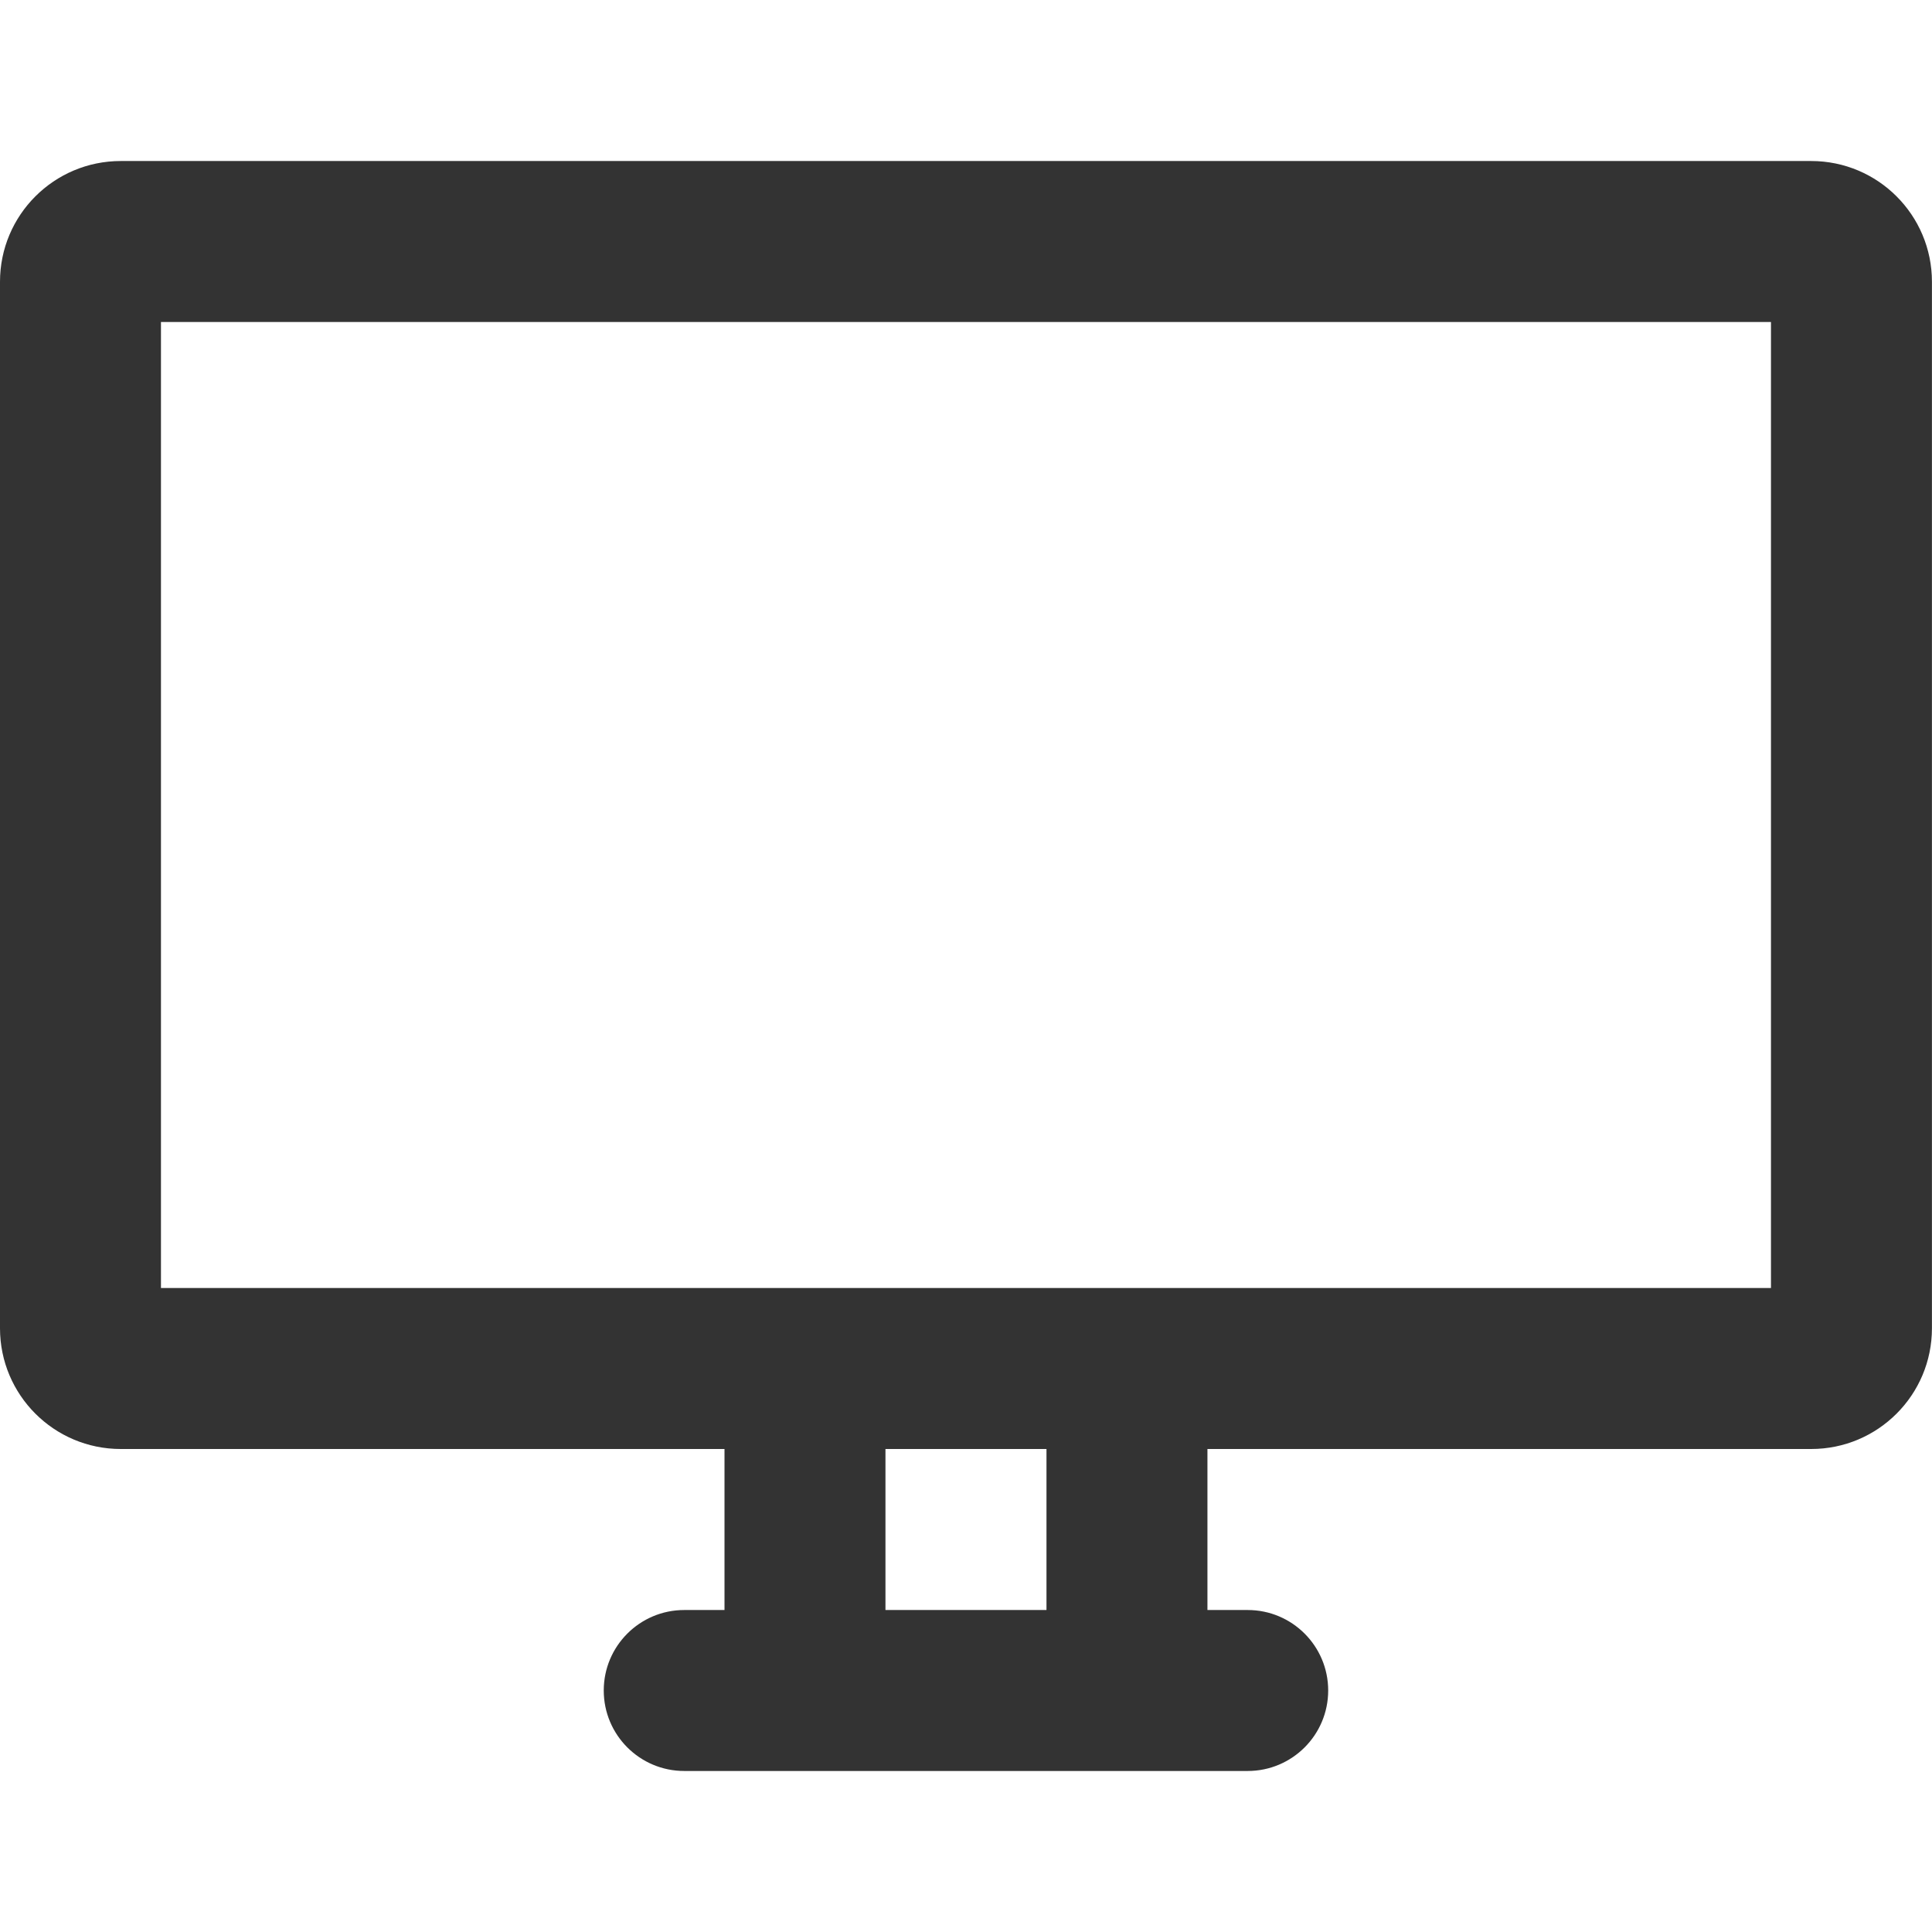
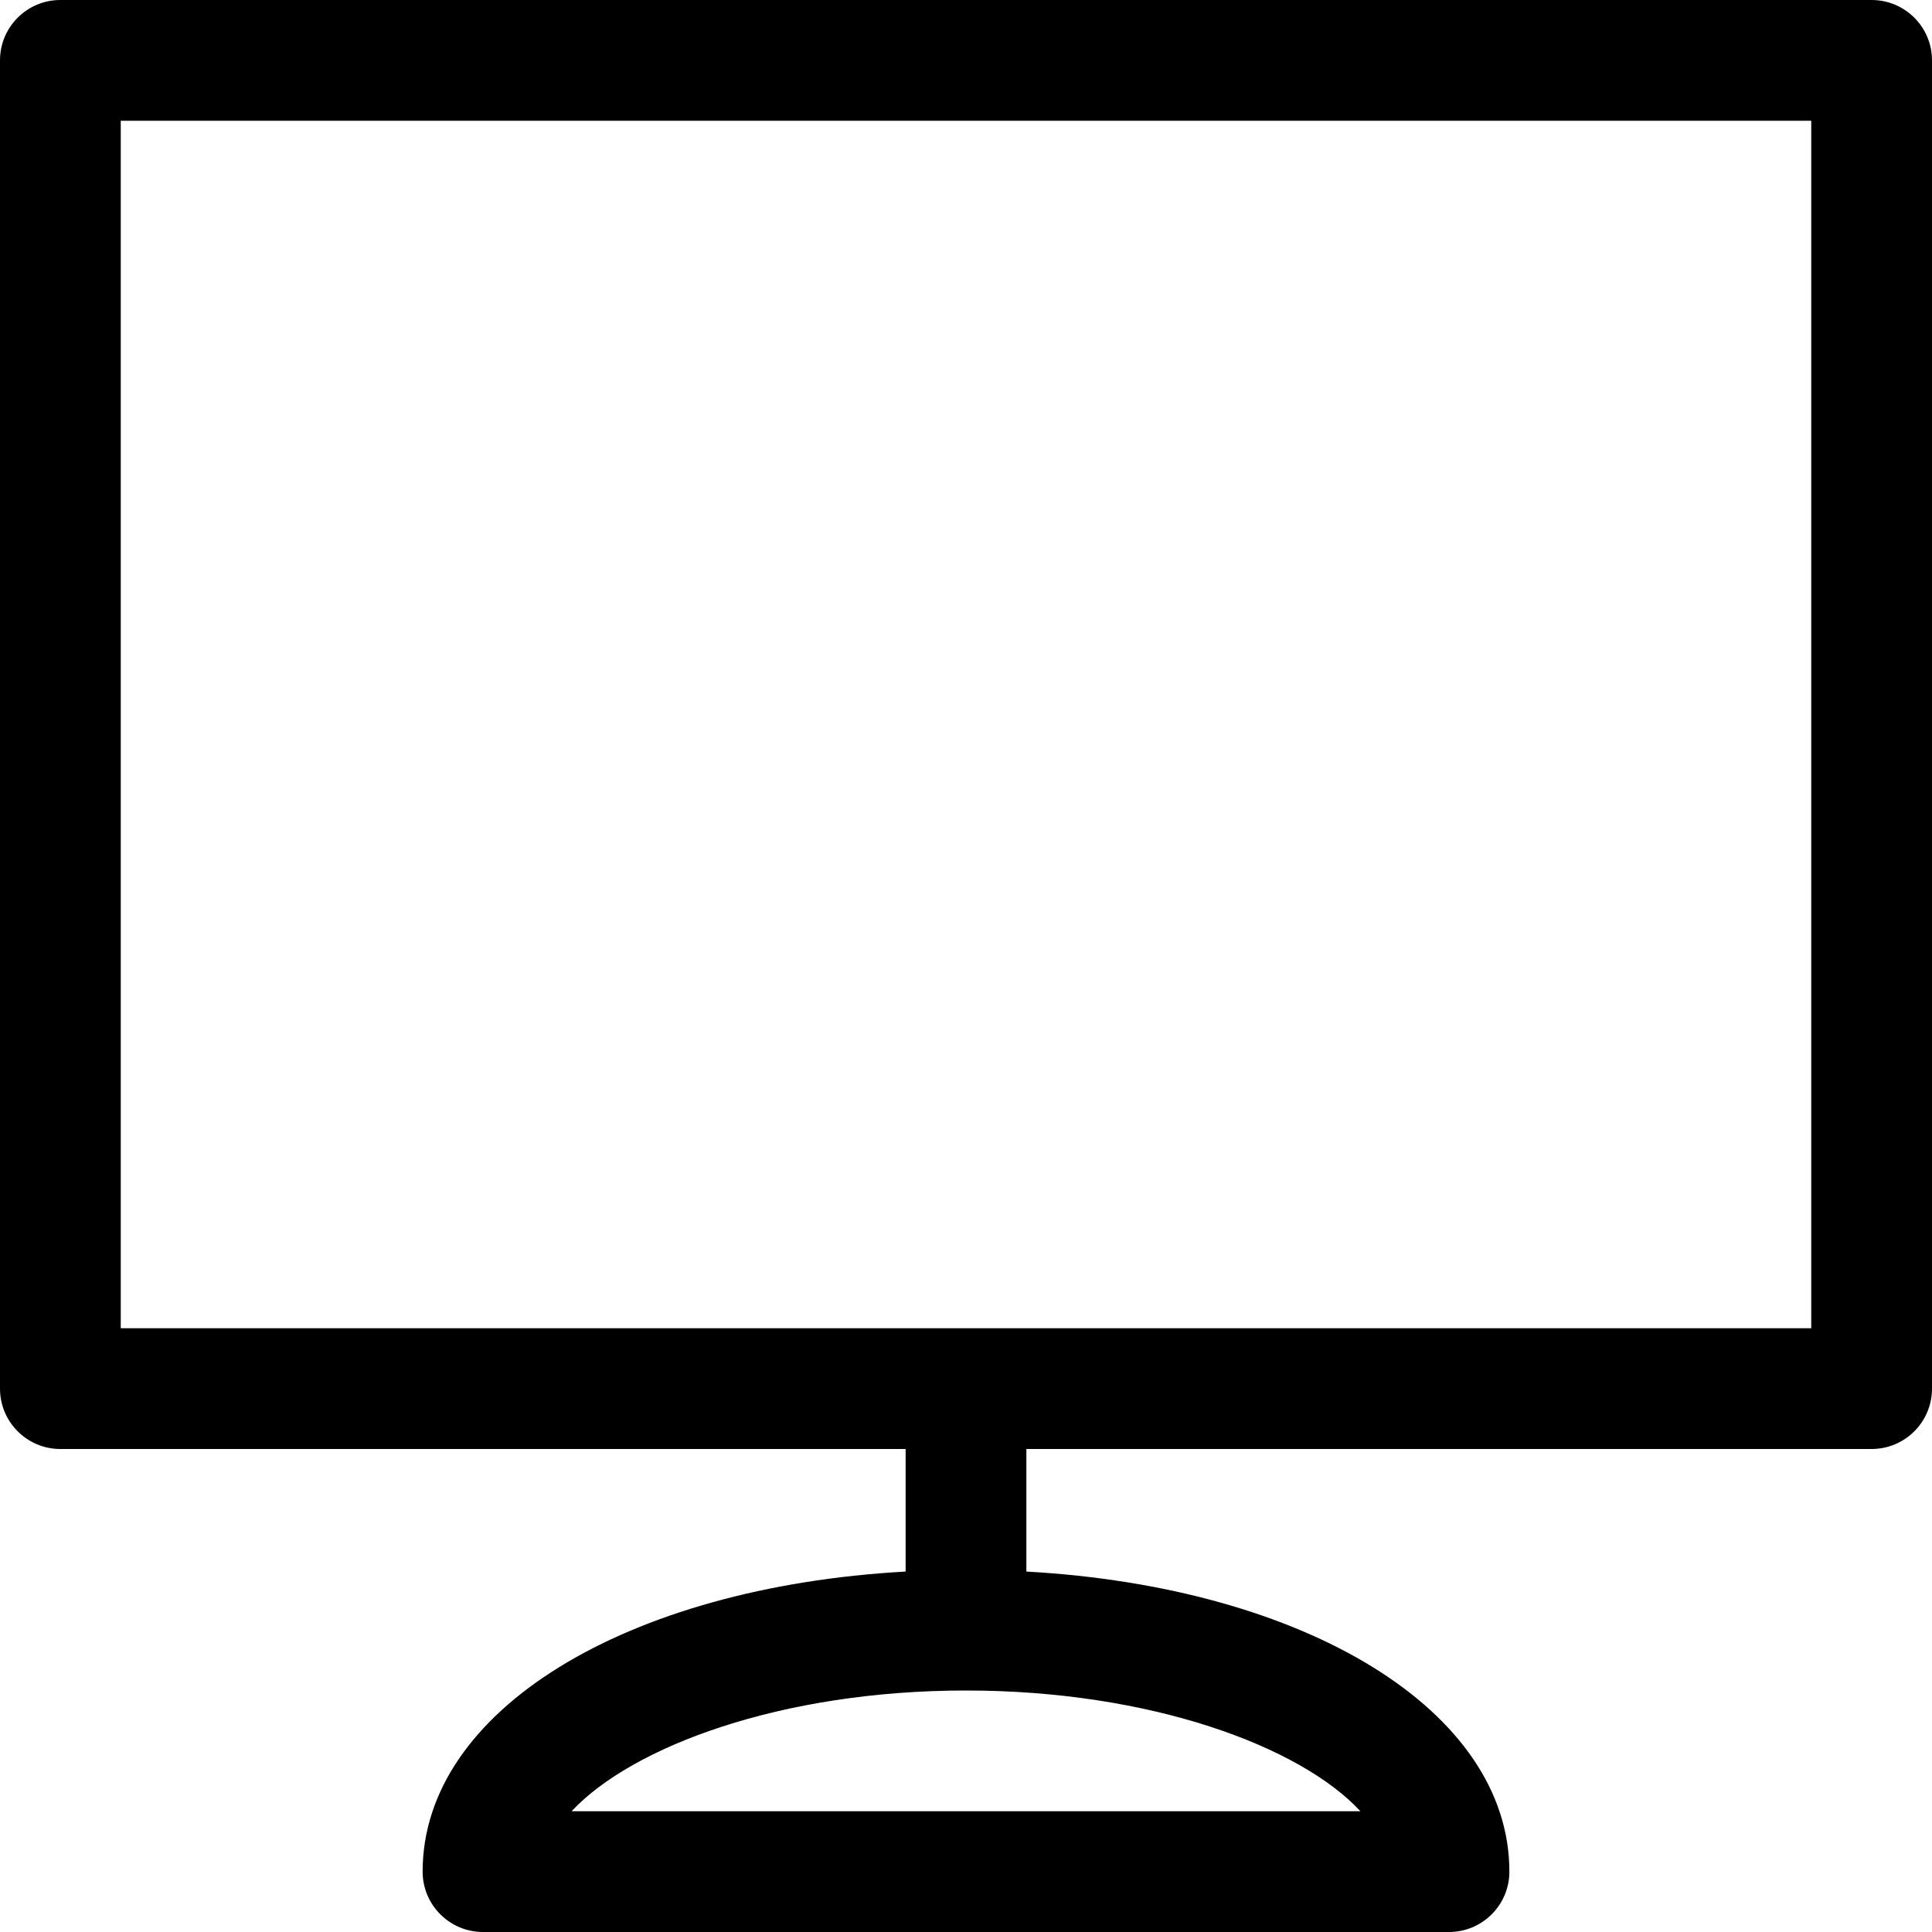
- <svg xmlns="http://www.w3.org/2000/svg" version="1.1" width="32" height="32" viewBox="0 0 32 32">
-   <path fill="#333" d="M30 2.667h-28c-1.105 0-2 0.895-2 2v0 17.333c0 1.105 0.895 2 2 2v0h10v2.667h-0.667c-0.736 0-1.333 0.597-1.333 1.333s0.597 1.333 1.333 1.333v0h9.333c0.736 0 1.333-0.597 1.333-1.333s-0.597-1.333-1.333-1.333v0h-0.667v-2.667h10c1.105 0 2-0.895 2-2v0-17.333c0-1.105-0.895-2-2-2v0zM17.333 26.667h-2.667v-2.667h2.667zM29.333 21.333h-26.667v-16h26.667z" />
+ <svg xmlns="http://www.w3.org/2000/svg" width="32" height="32">
+   <path d="M31 0H1a1 1 0 0 0-1 1v22a1 1 0 0 0 1 1h14v2.03c-4.627.257-8 2.303-8 4.97a1 1 0 0 0 1 1h16a1 1 0 0 0 1-1c0-2.667-3.373-4.713-8-4.97V24h14a1 1 0 0 0 1-1V1a1 1 0 0 0-1-1zM9.467 30c1-1.07 3.467-2 6.533-2s5.543.93 6.533 2zM30 22H2V2h28z" />
</svg>
